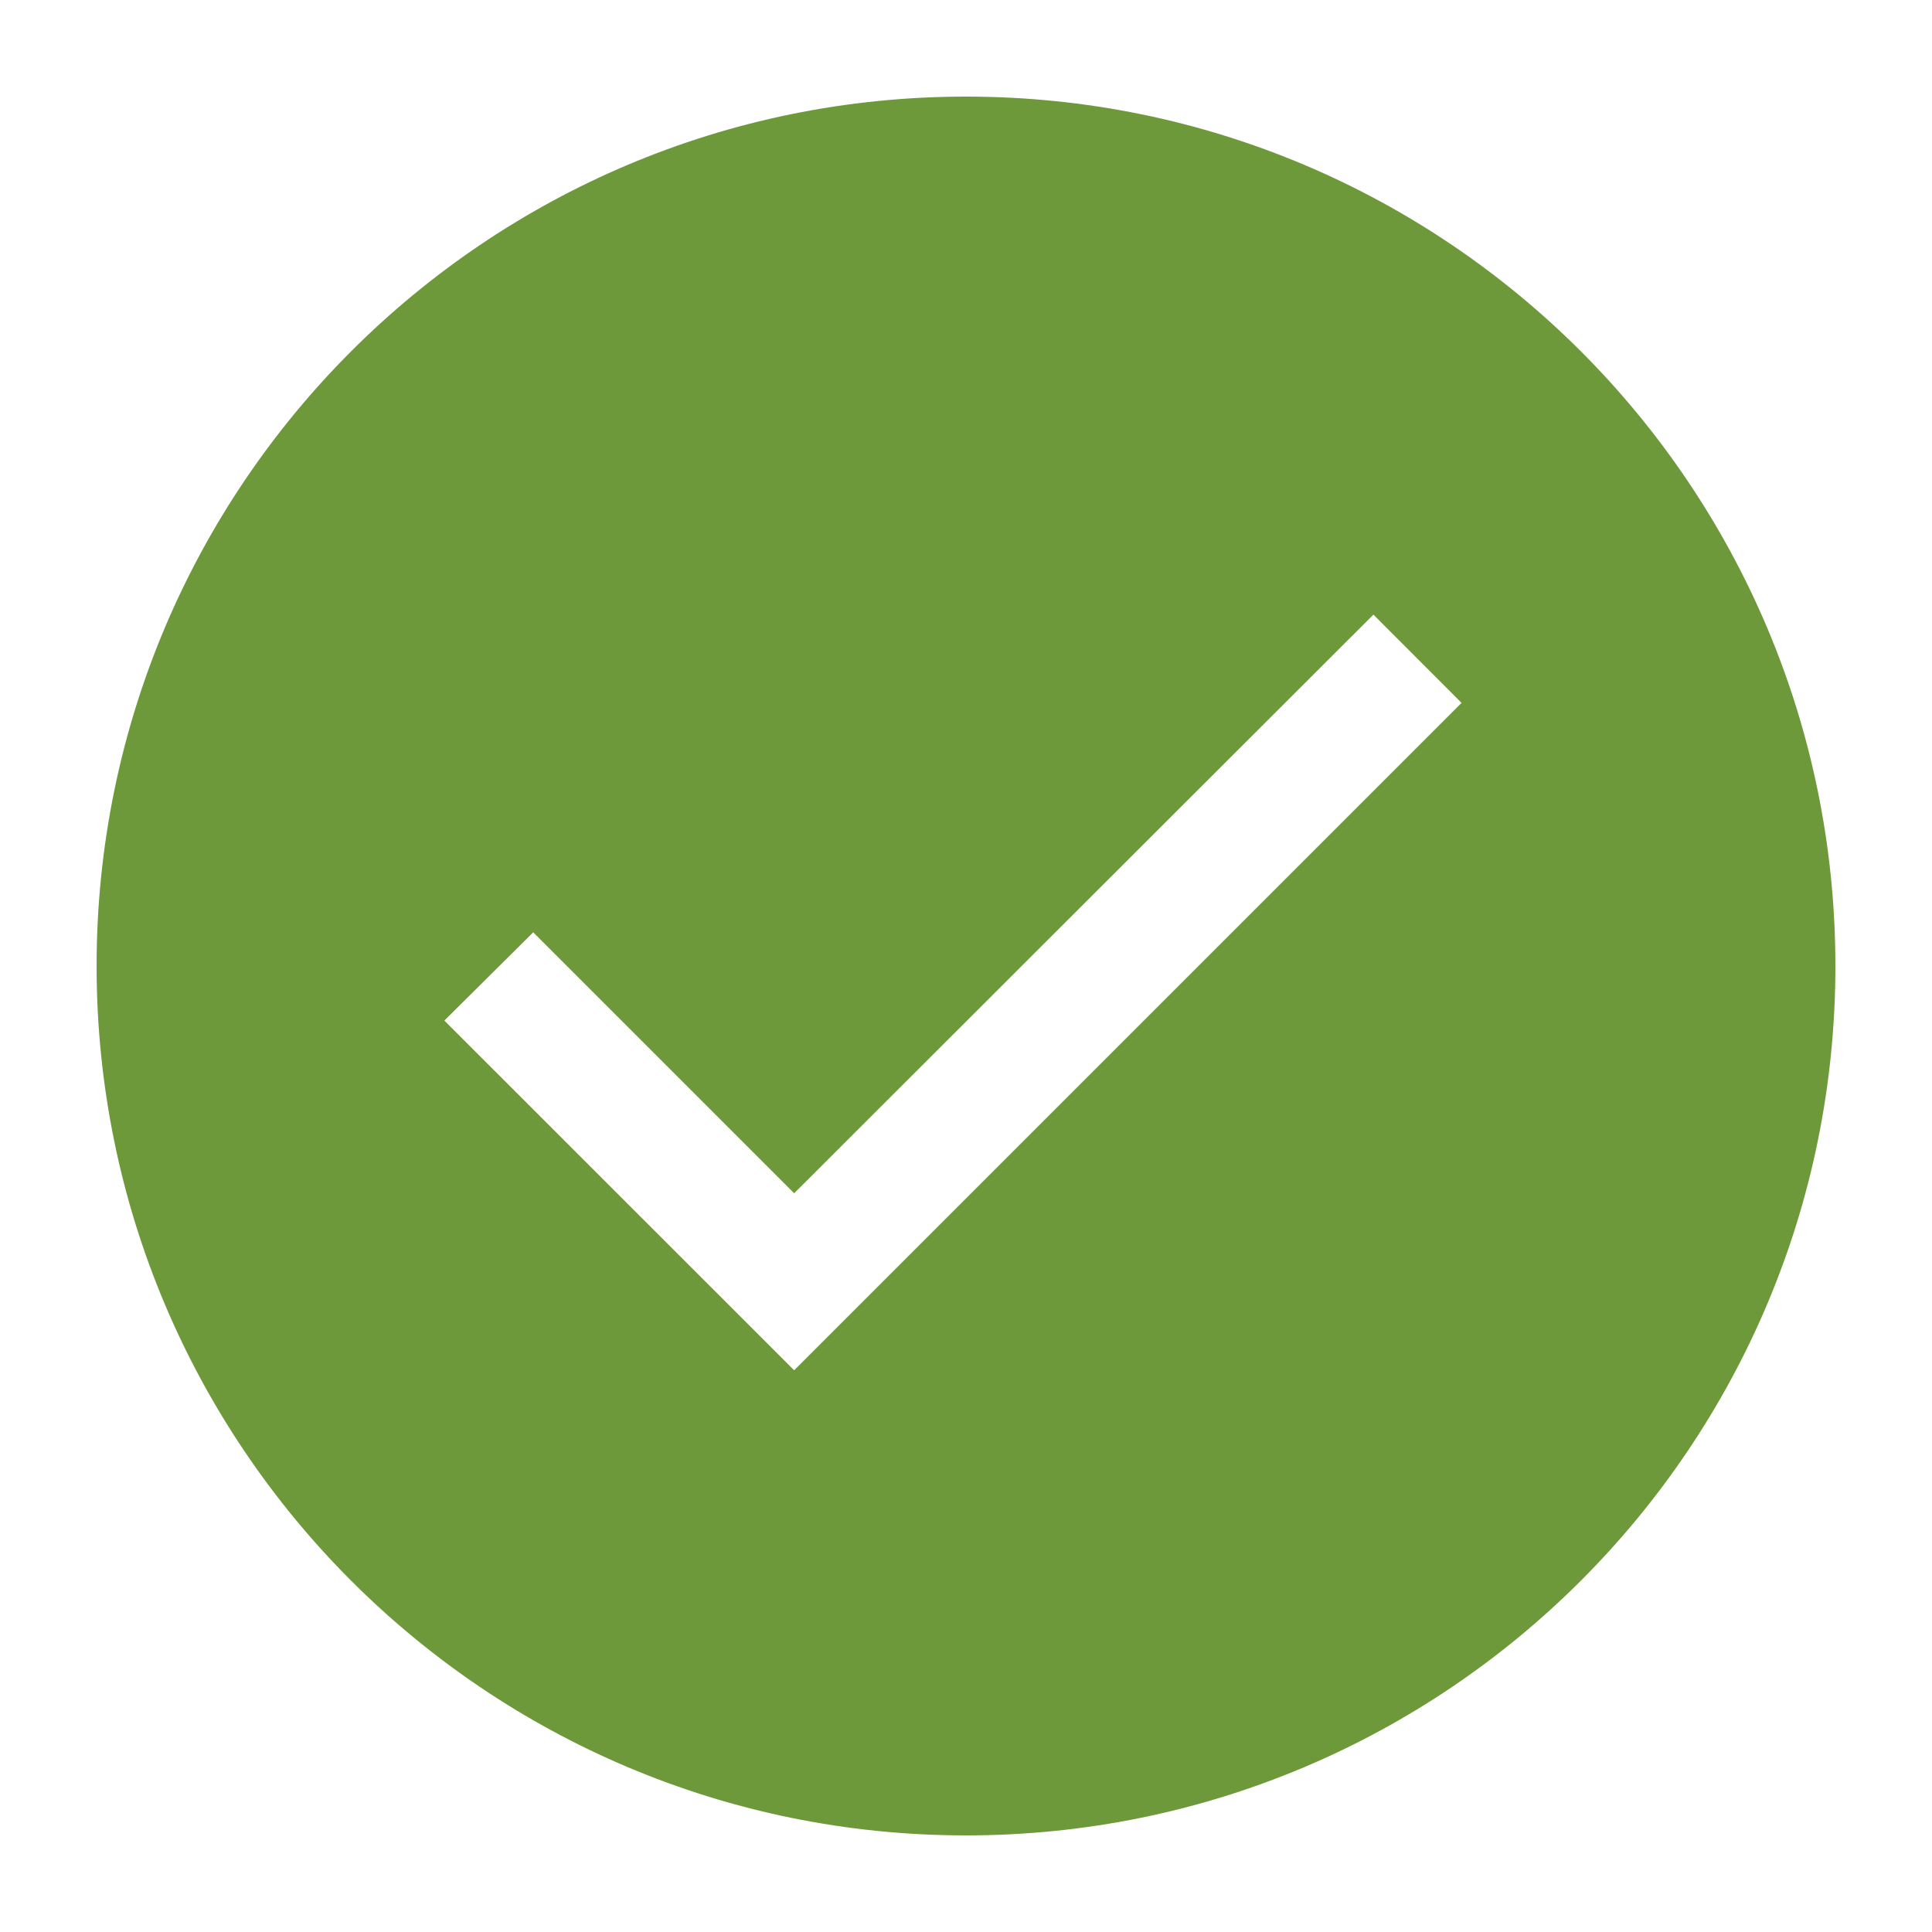
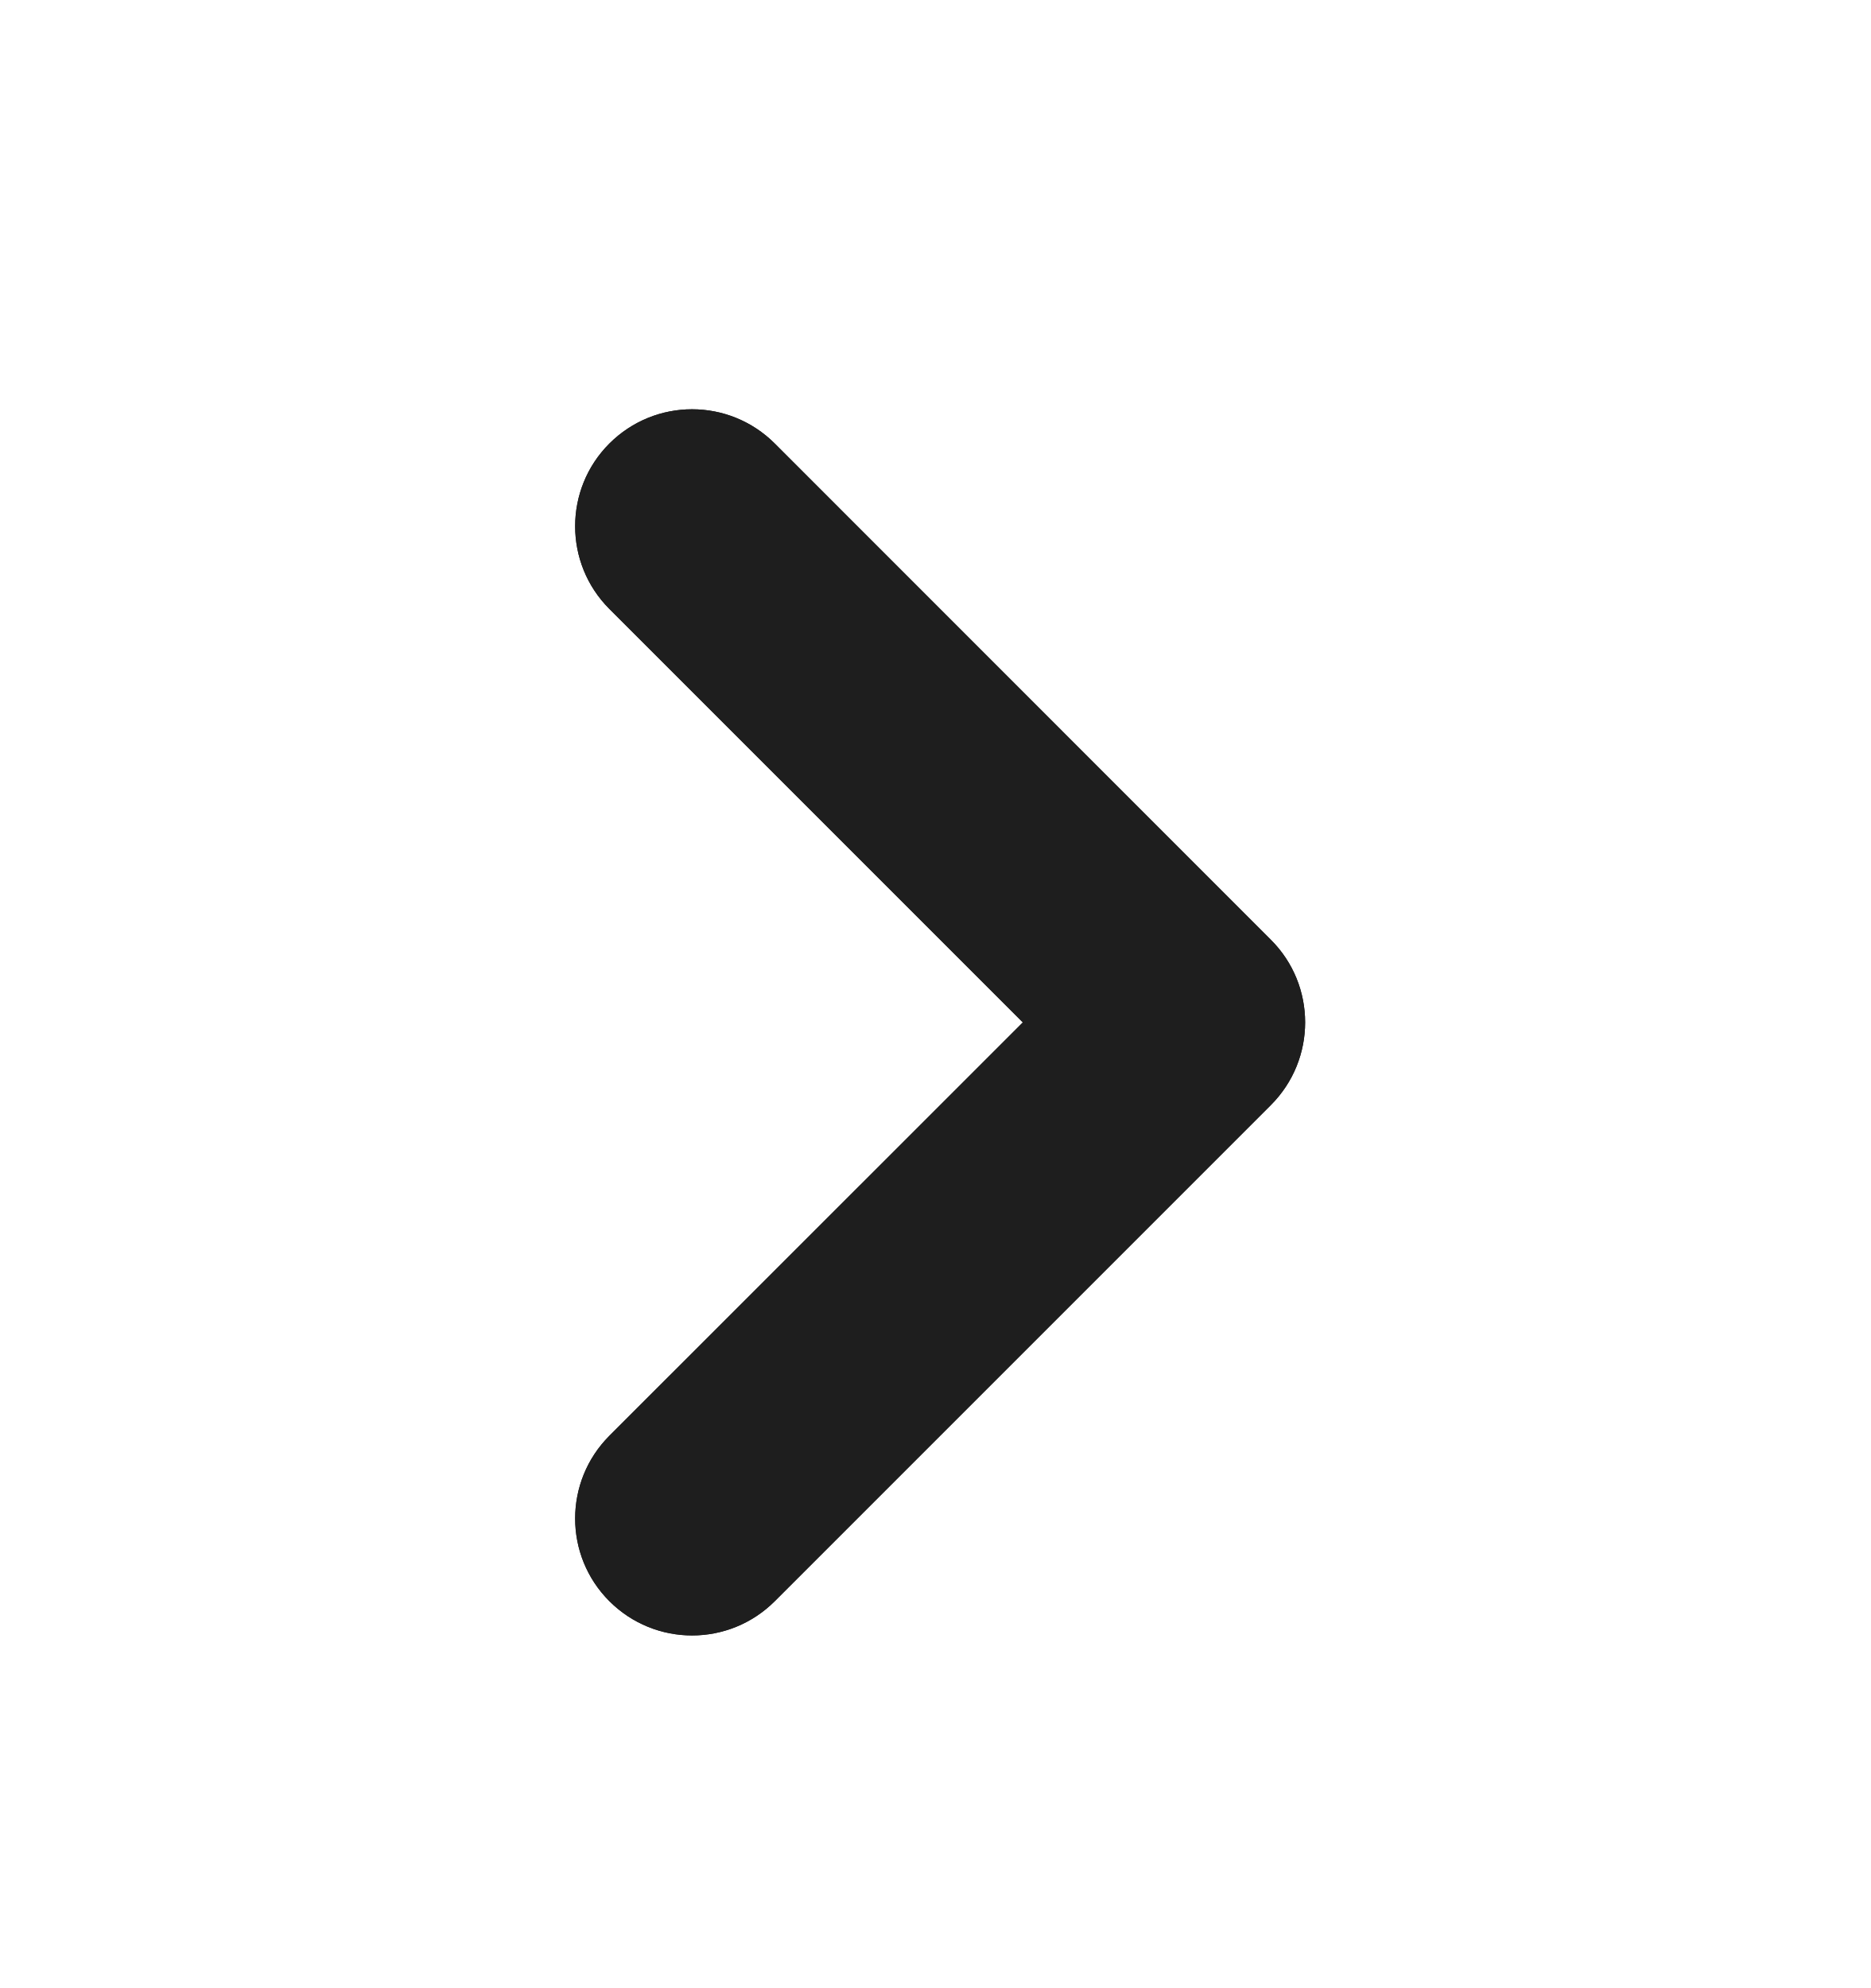
- <svg xmlns="http://www.w3.org/2000/svg" width="16" height="16" viewBox="0 0 16 16" fill="none">
-   <path fill-rule="evenodd" clip-rule="evenodd" d="M8 0.8C4.023 0.8 0.8 4.023 0.8 8C0.8 11.977 4.023 15.2 8 15.2C11.977 15.2 15.2 11.977 15.2 8C15.2 4.023 11.977 0.8 8 0.8ZM4.416 7.721L6.577 9.882L11.374 5.09L12.104 5.821L6.577 11.348L3.68 8.452L4.416 7.721Z" fill="#6E993A" />
+ <svg xmlns="http://www.w3.org/2000/svg" width="16" height="17" viewBox="0 0 16 17" fill="none">
+   <path d="M10.868 8.036C11.259 8.426 11.259 9.059 10.868 9.45L6.626 13.692C6.235 14.083 5.602 14.083 5.211 13.692C4.821 13.302 4.821 12.669 5.211 12.278L8.747 8.743L5.211 5.207C4.821 4.817 4.821 4.183 5.211 3.793C5.602 3.402 6.235 3.402 6.626 3.793L10.868 8.036C10.868 8.036 10.868 8.036 10.868 8.036Z" fill="#1E1E1E" />
+   <path d="M10.868 8.036C11.259 8.426 11.259 9.059 10.868 9.45L6.626 13.692C6.235 14.083 5.602 14.083 5.211 13.692C4.821 13.302 4.821 12.669 5.211 12.278L8.747 8.743L5.211 5.207C4.821 4.817 4.821 4.183 5.211 3.793C5.602 3.402 6.235 3.402 6.626 3.793L10.868 8.036C10.868 8.036 10.868 8.036 10.868 8.036Z" fill="#1E1E1E" />
</svg>
